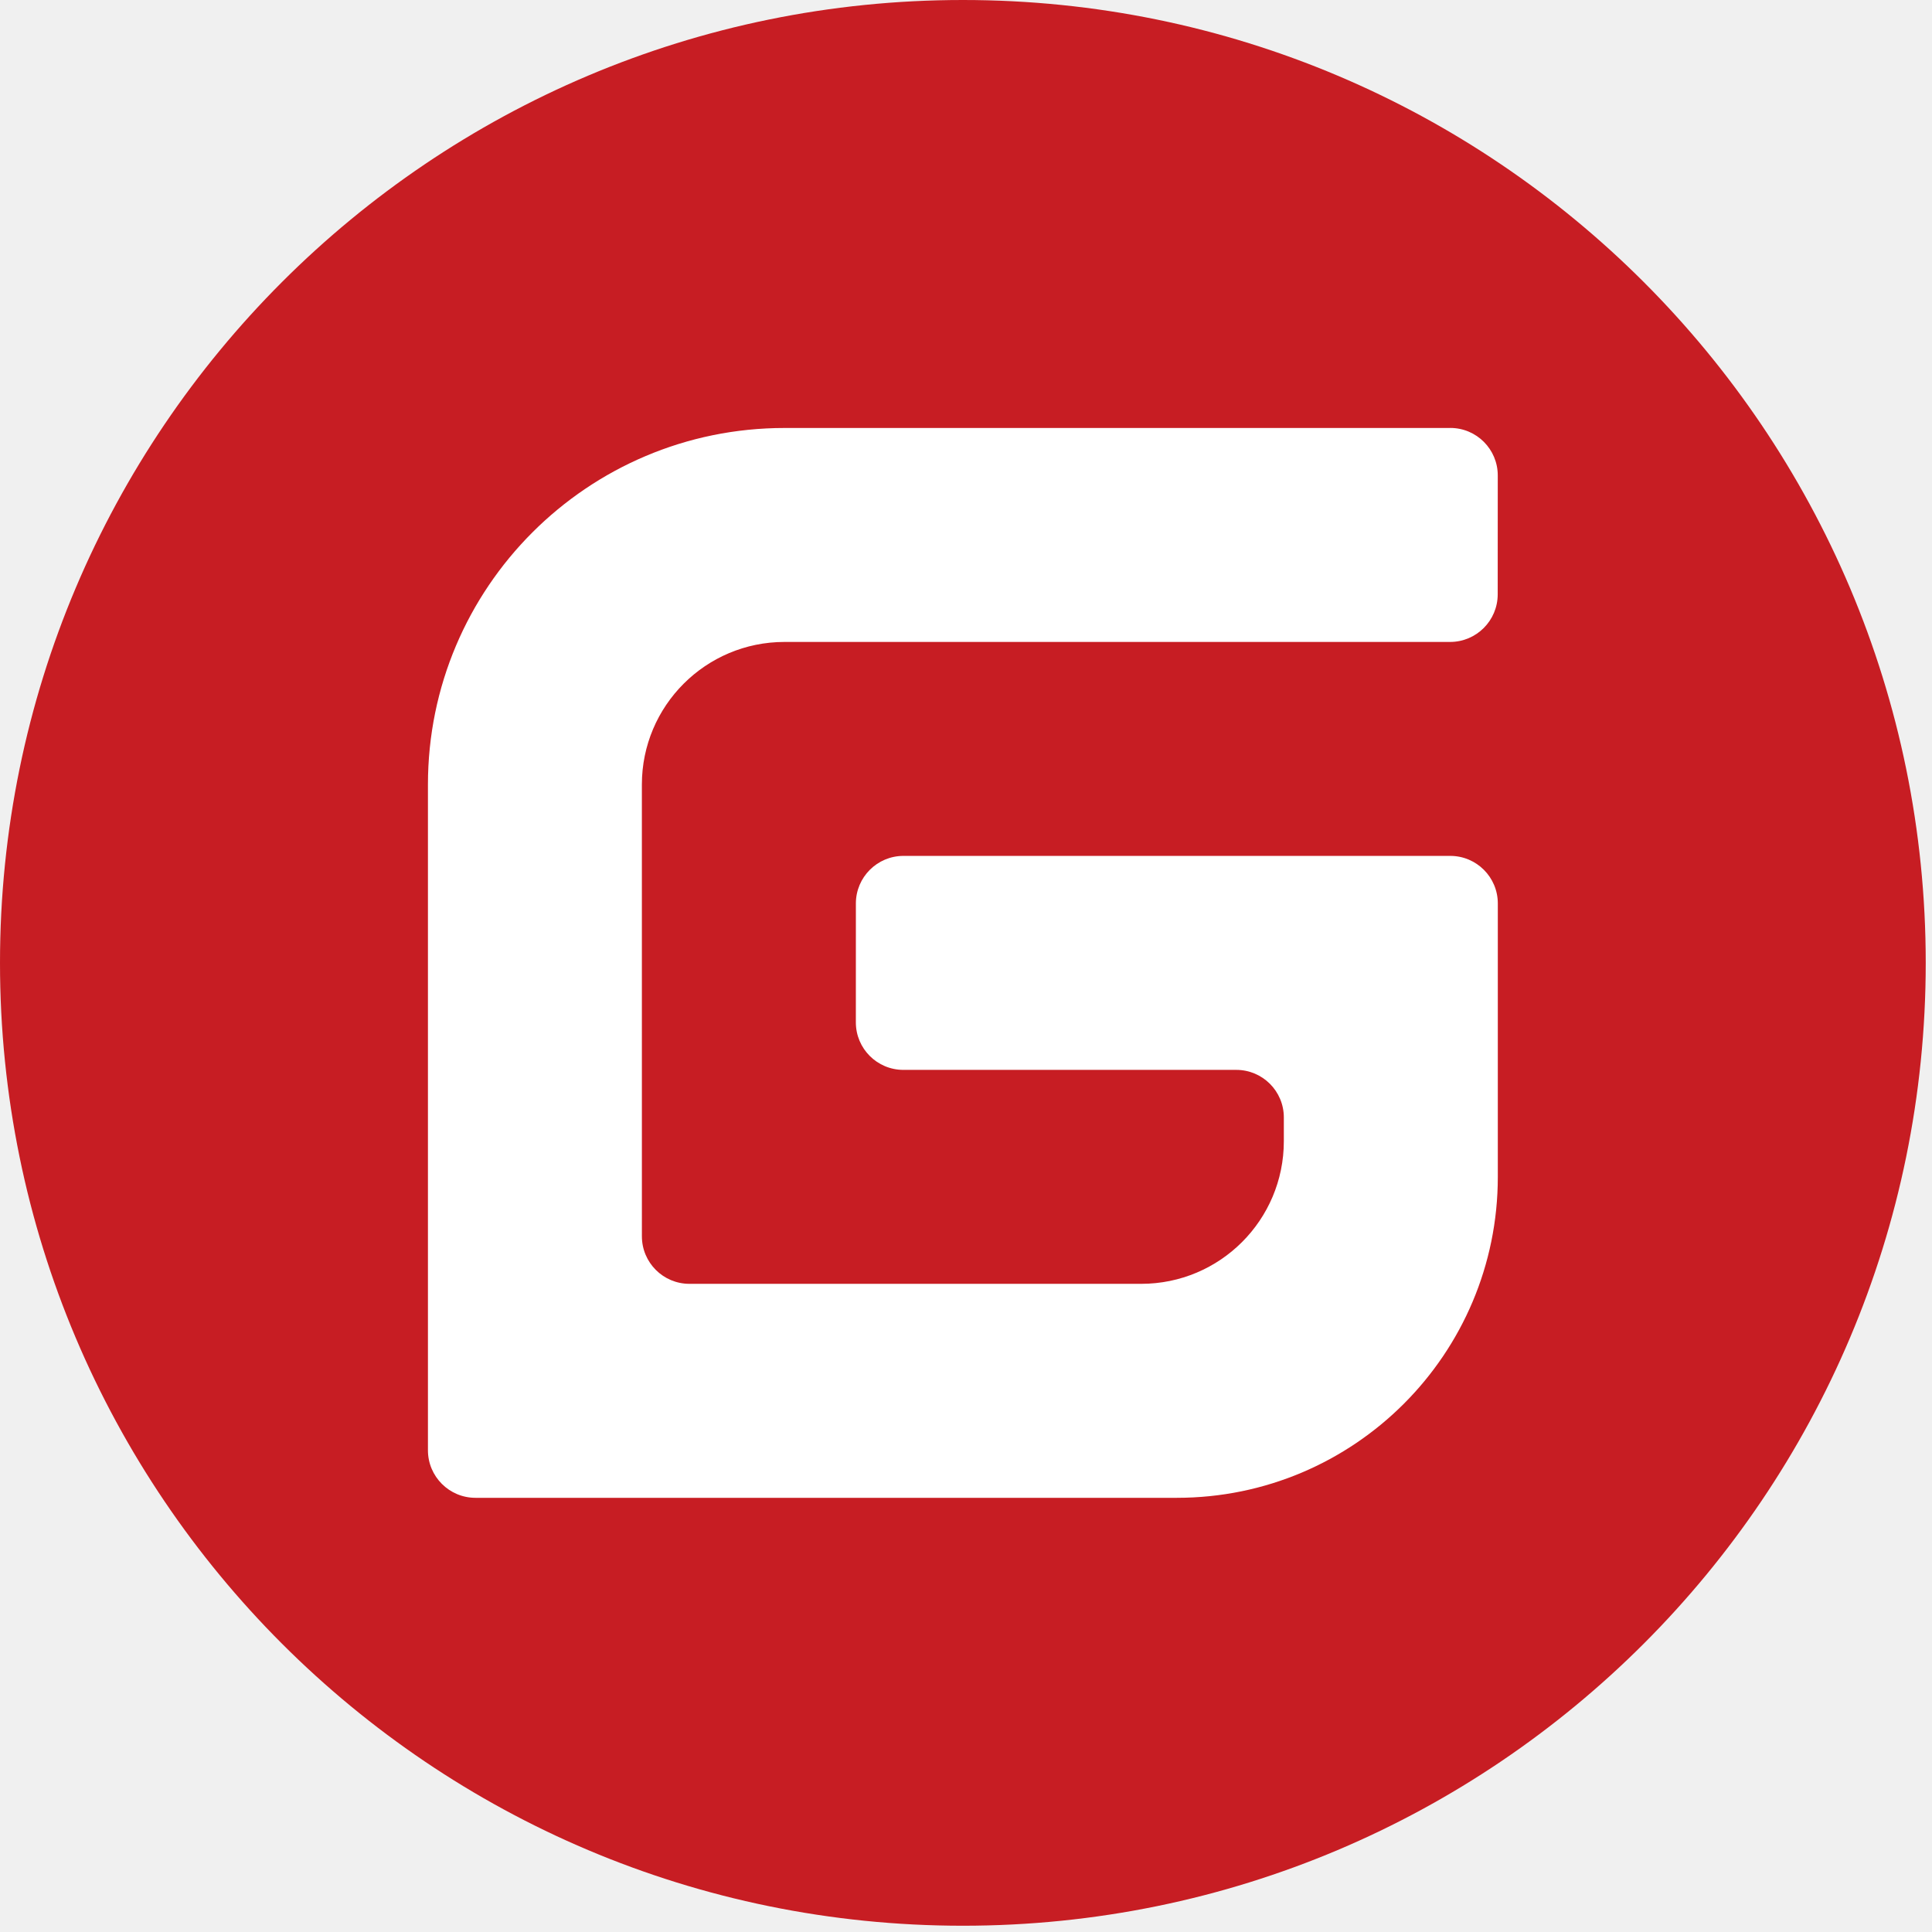
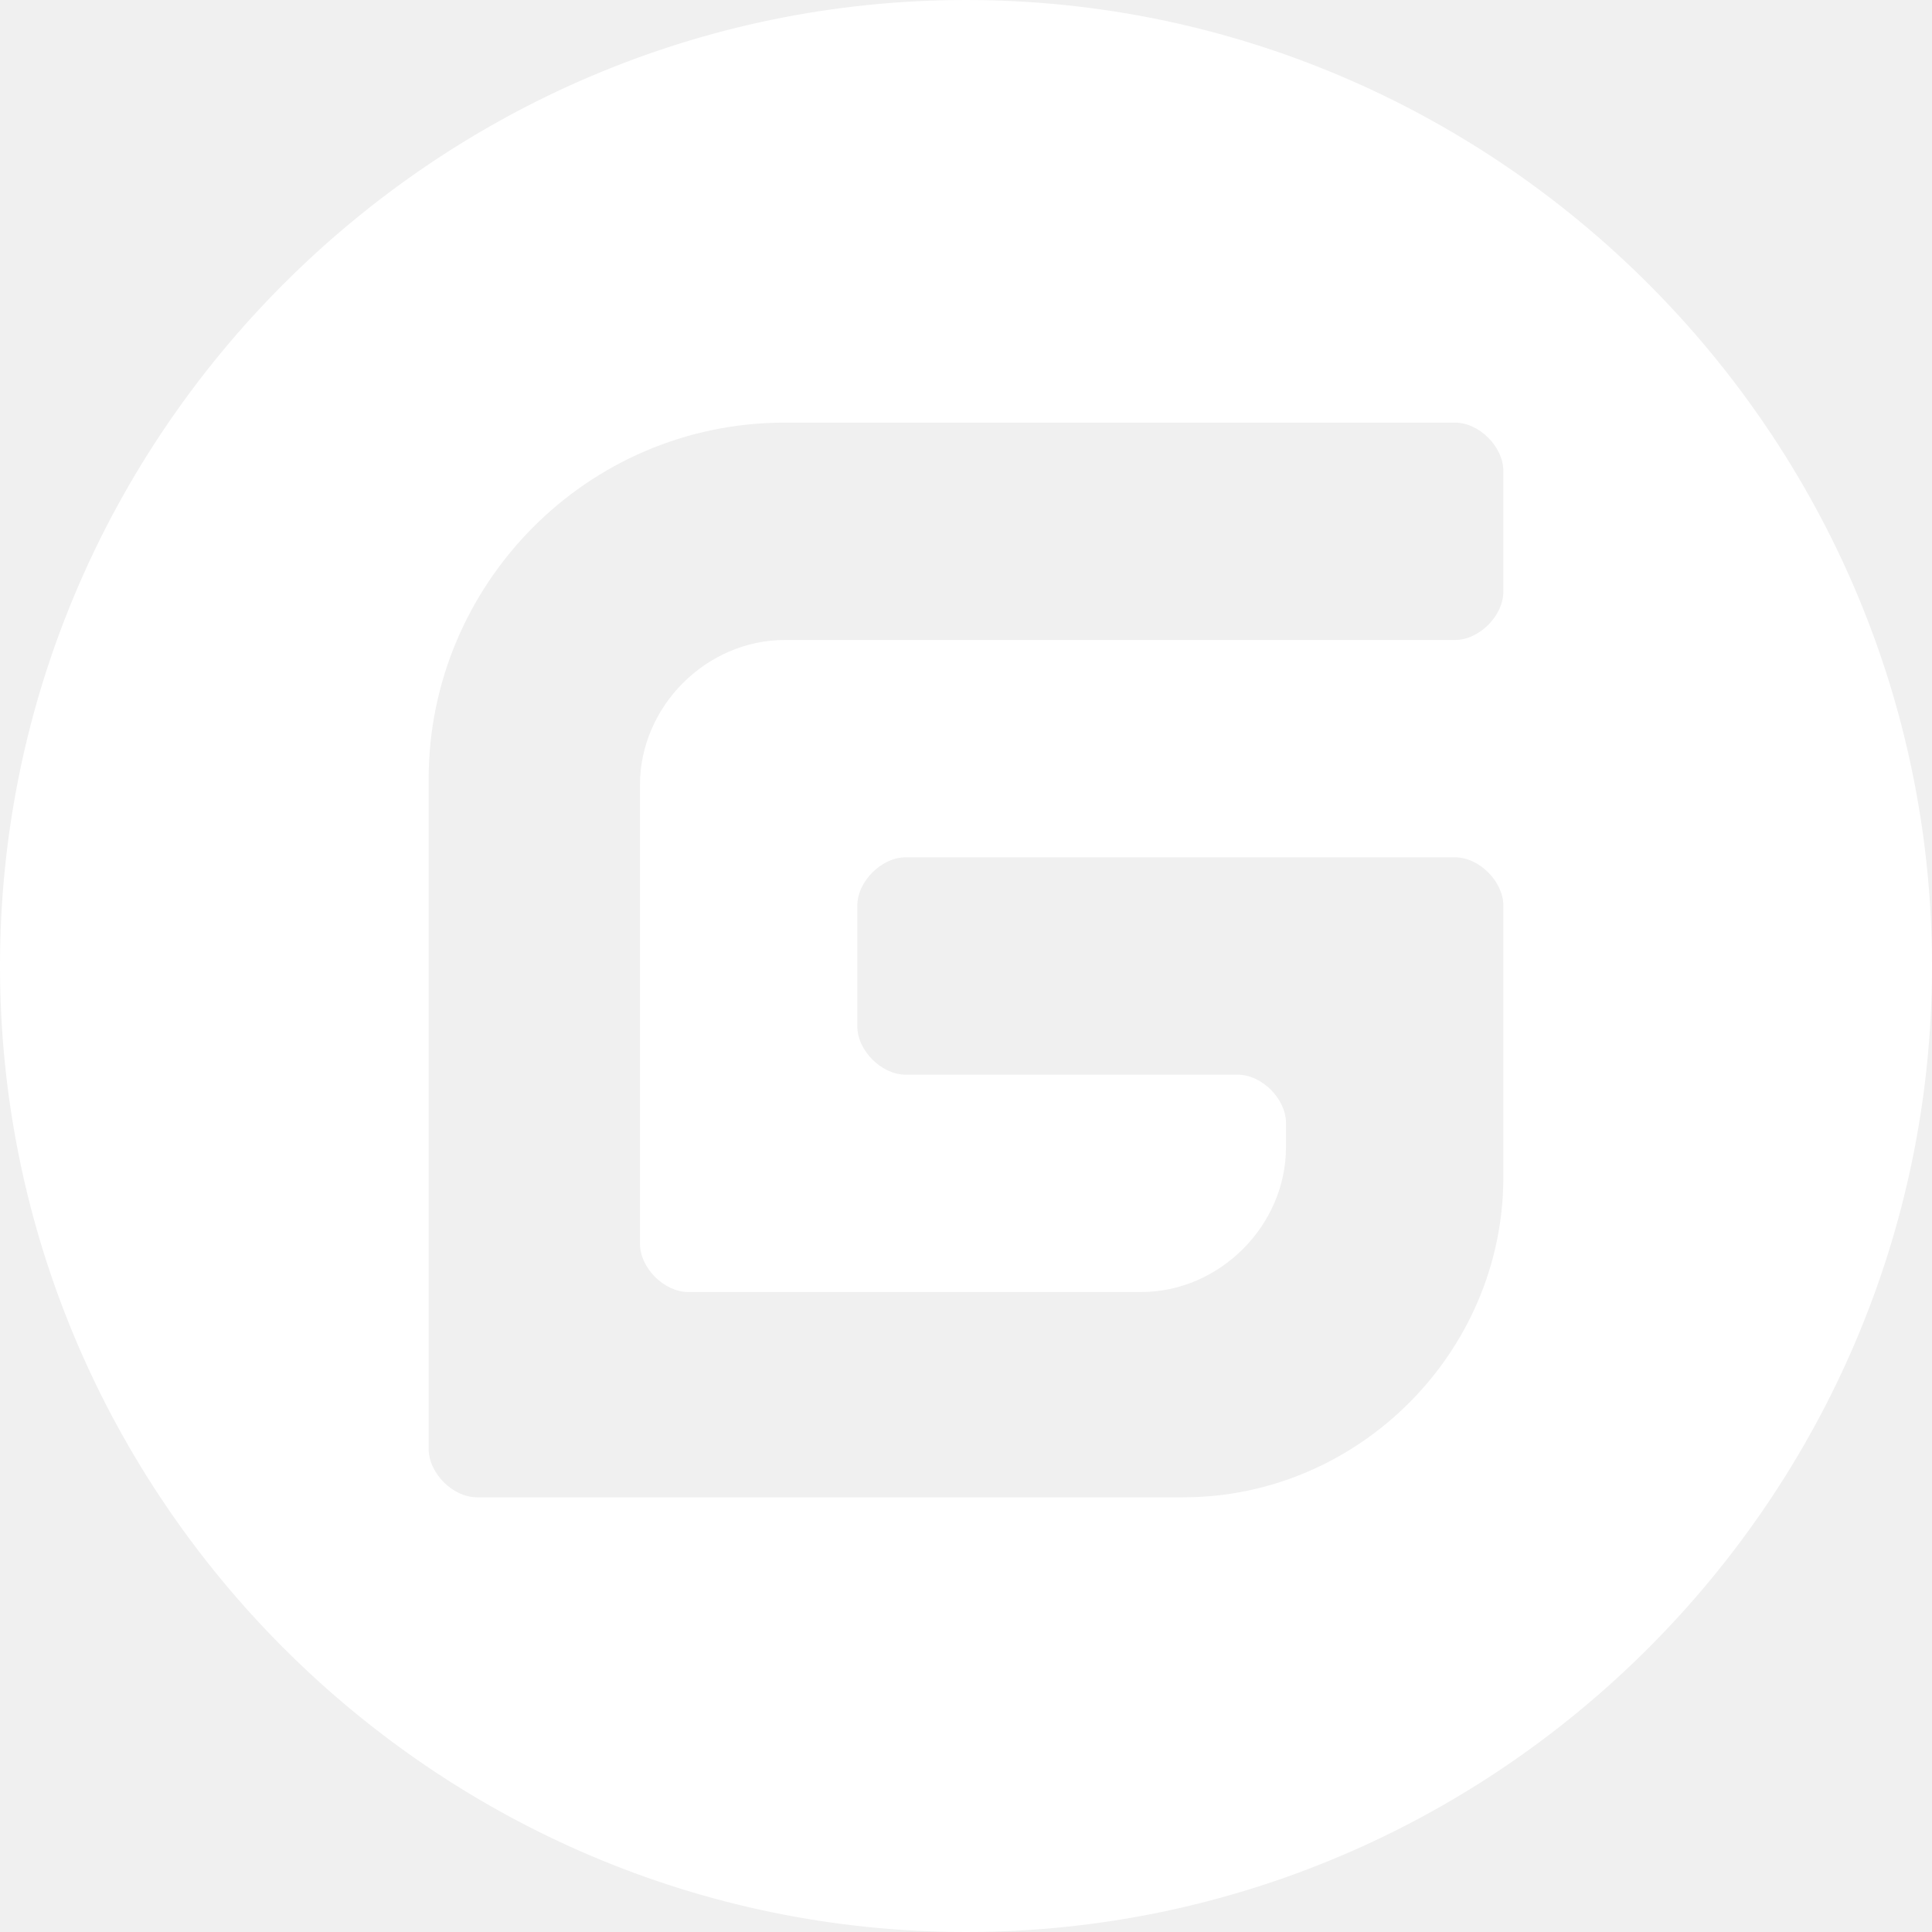
- <svg xmlns="http://www.w3.org/2000/svg" width="130" height="130" viewBox="0 0 90 90" version="1.1">
-   <g id="LOGO" stroke="none" stroke-width="1" fill="none" fill-rule="evenodd">
-     <g id="Artboard" transform="translate(-532, -80)">
-       <g id="logo-black" transform="translate(532, 80)">
-         <g id="Group">
-           <circle id="Combined-Shape" fill="#C71D23" cx="44.854" cy="44.854" r="44.854" />
-           <path d="M67.559,39.871 L42.086,39.871 C40.863,39.872 39.871,40.863 39.87,42.086 L39.869,47.624 C39.868,48.847 40.859,49.839 42.083,49.839 C42.083,49.839 42.083,49.839 42.083,49.839 L57.591,49.839 C58.814,49.839 59.806,50.83 59.806,52.054 C59.806,52.054 59.806,52.054 59.806,52.054 L59.806,52.607 L59.806,52.607 L59.806,53.161 C59.806,56.831 56.831,59.806 53.161,59.806 L32.117,59.806 C30.893,59.806 29.902,58.815 29.902,57.591 L29.901,36.549 C29.901,32.879 32.876,29.904 36.546,29.904 C36.546,29.904 36.546,29.904 36.546,29.904 L67.552,29.904 C68.775,29.903 69.767,28.912 69.769,27.689 L69.772,22.152 C69.774,20.928 68.783,19.936 67.56,19.935 C67.559,19.935 67.559,19.935 67.559,19.937 L36.548,19.937 C27.373,19.937 19.935,27.374 19.935,36.549 L19.935,67.559 C19.935,68.782 20.927,69.774 22.15,69.774 L54.822,69.774 C63.08,69.774 69.774,63.08 69.774,54.822 L69.774,42.086 C69.774,40.863 68.782,39.871 67.559,39.871 Z" id="G" fill="#FFFFFF" />
-         </g>
-       </g>
-     </g>
-   </g>
+ <svg xmlns="http://www.w3.org/2000/svg" viewBox="0 0 1024 1024" width="130" height="130">
+   <path d="M512 1024C230.4 1024 0 793.6 0 512S230.4 0 512 0s512 230.4 512 512-230.4 512-512 512z m259.2-569.6H480c-12.8 0-25.6 12.8-25.6 25.6v64c0 12.8 12.8 25.6 25.6 25.6h176c12.8 0 25.6 12.8 25.6 25.6v12.8c0 41.6-35.2 76.8-76.8 76.8h-240c-12.8 0-25.6-12.8-25.6-25.6V416c0-41.6 35.2-76.8 76.8-76.8h355.2c12.8 0 25.6-12.8 25.6-25.6v-64c0-12.8-12.8-25.6-25.6-25.6H416c-105.6 0-188.8 86.4-188.8 188.8V768c0 12.8 12.8 25.6 25.6 25.6h374.4c92.8 0 169.6-76.8 169.6-169.6v-144c0-12.8-12.8-25.6-25.6-25.6z" fill="#ffffff">
+ 	</path>
</svg>
